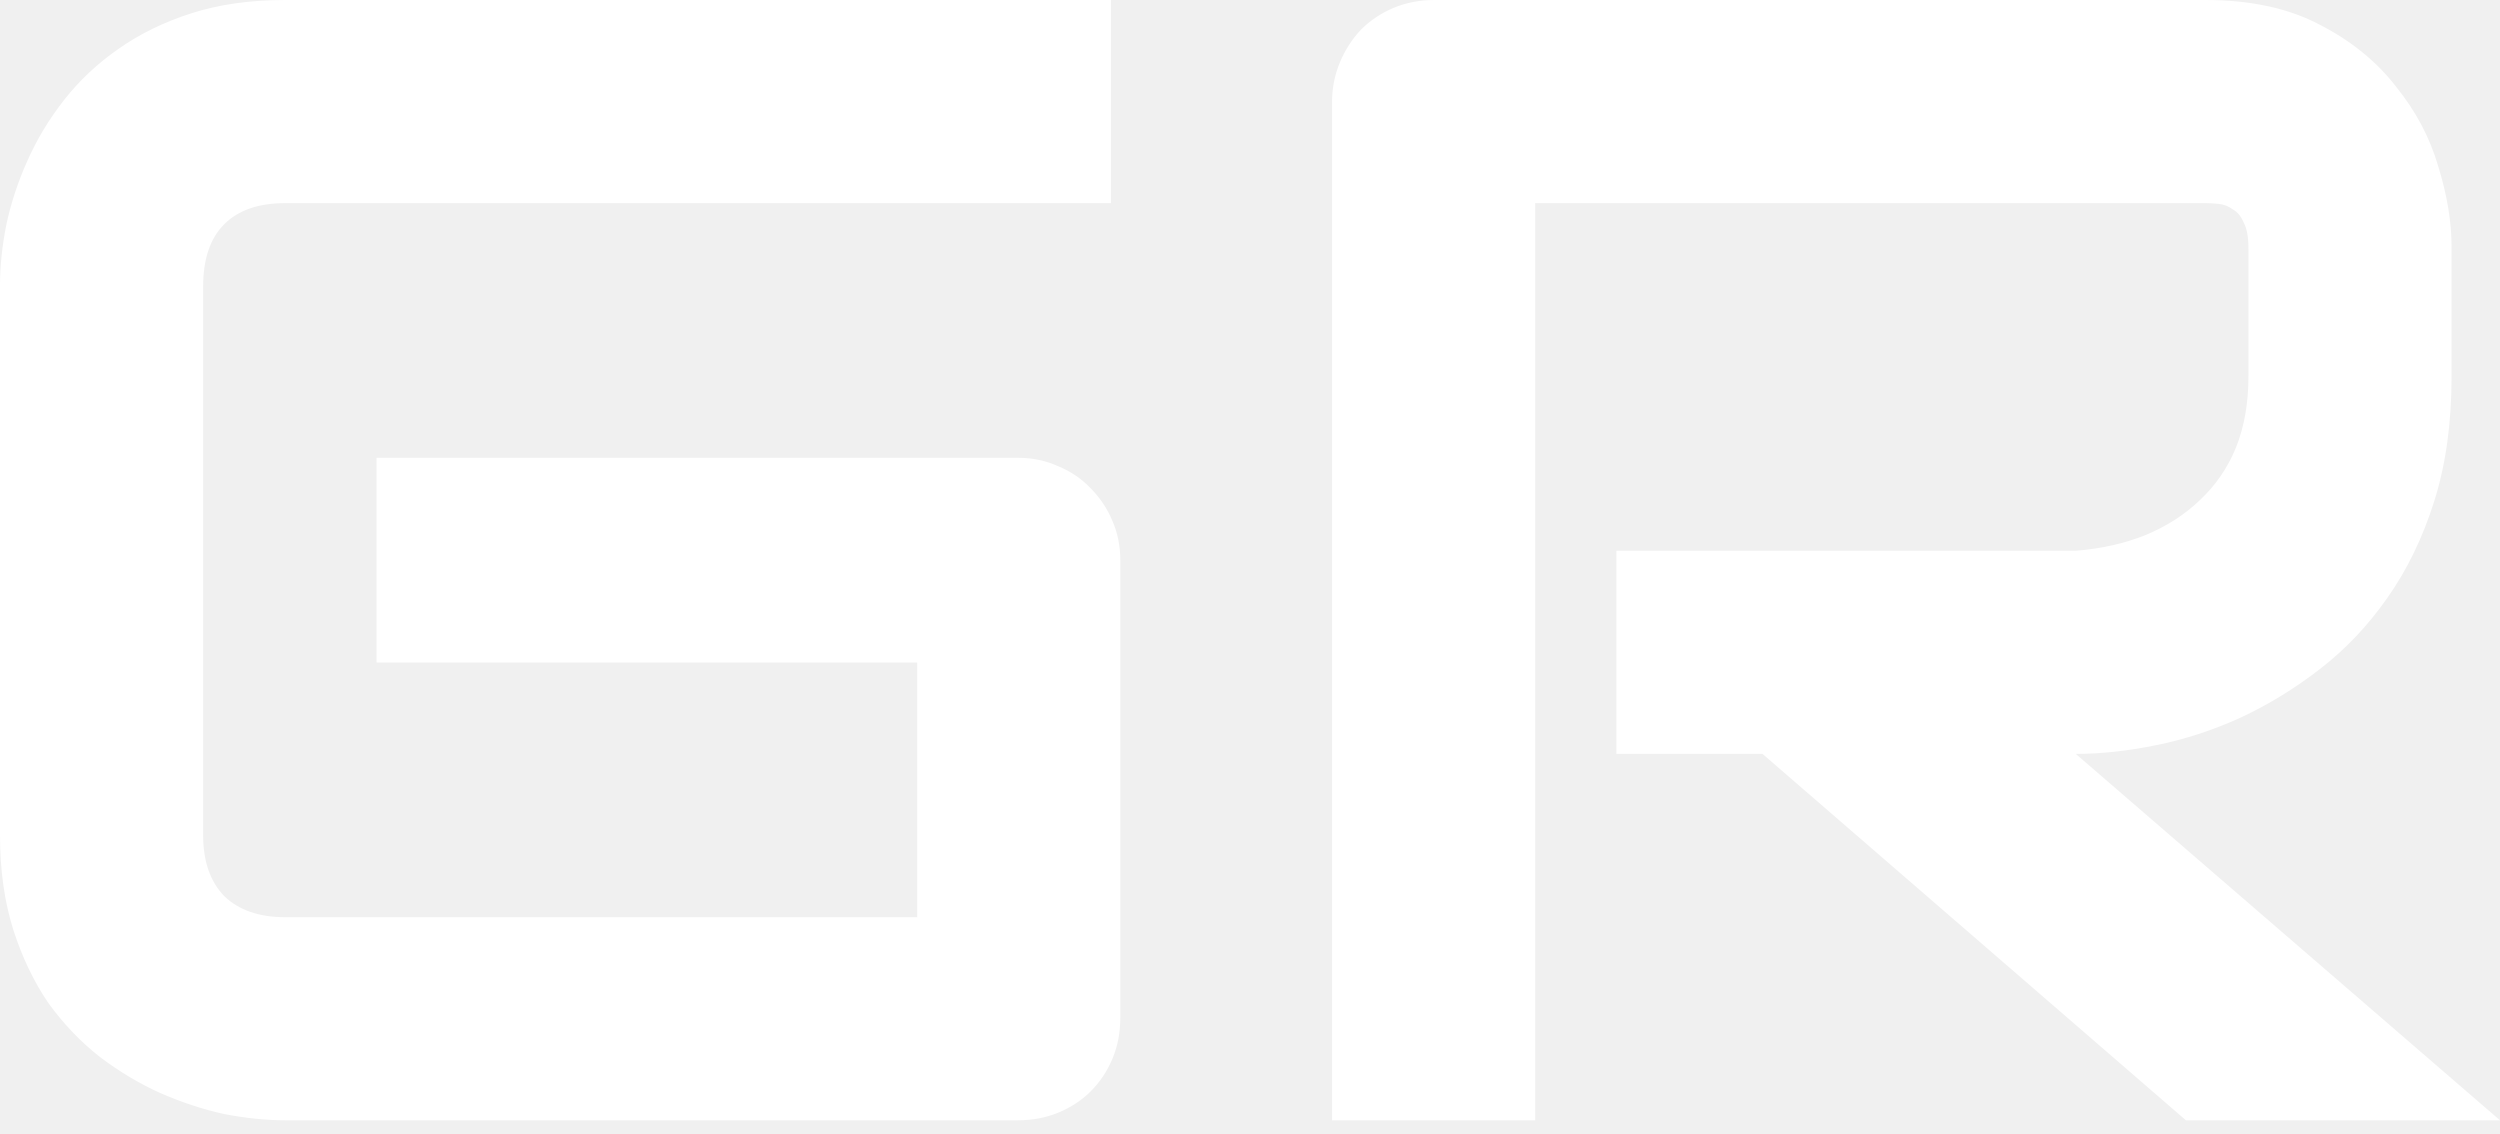
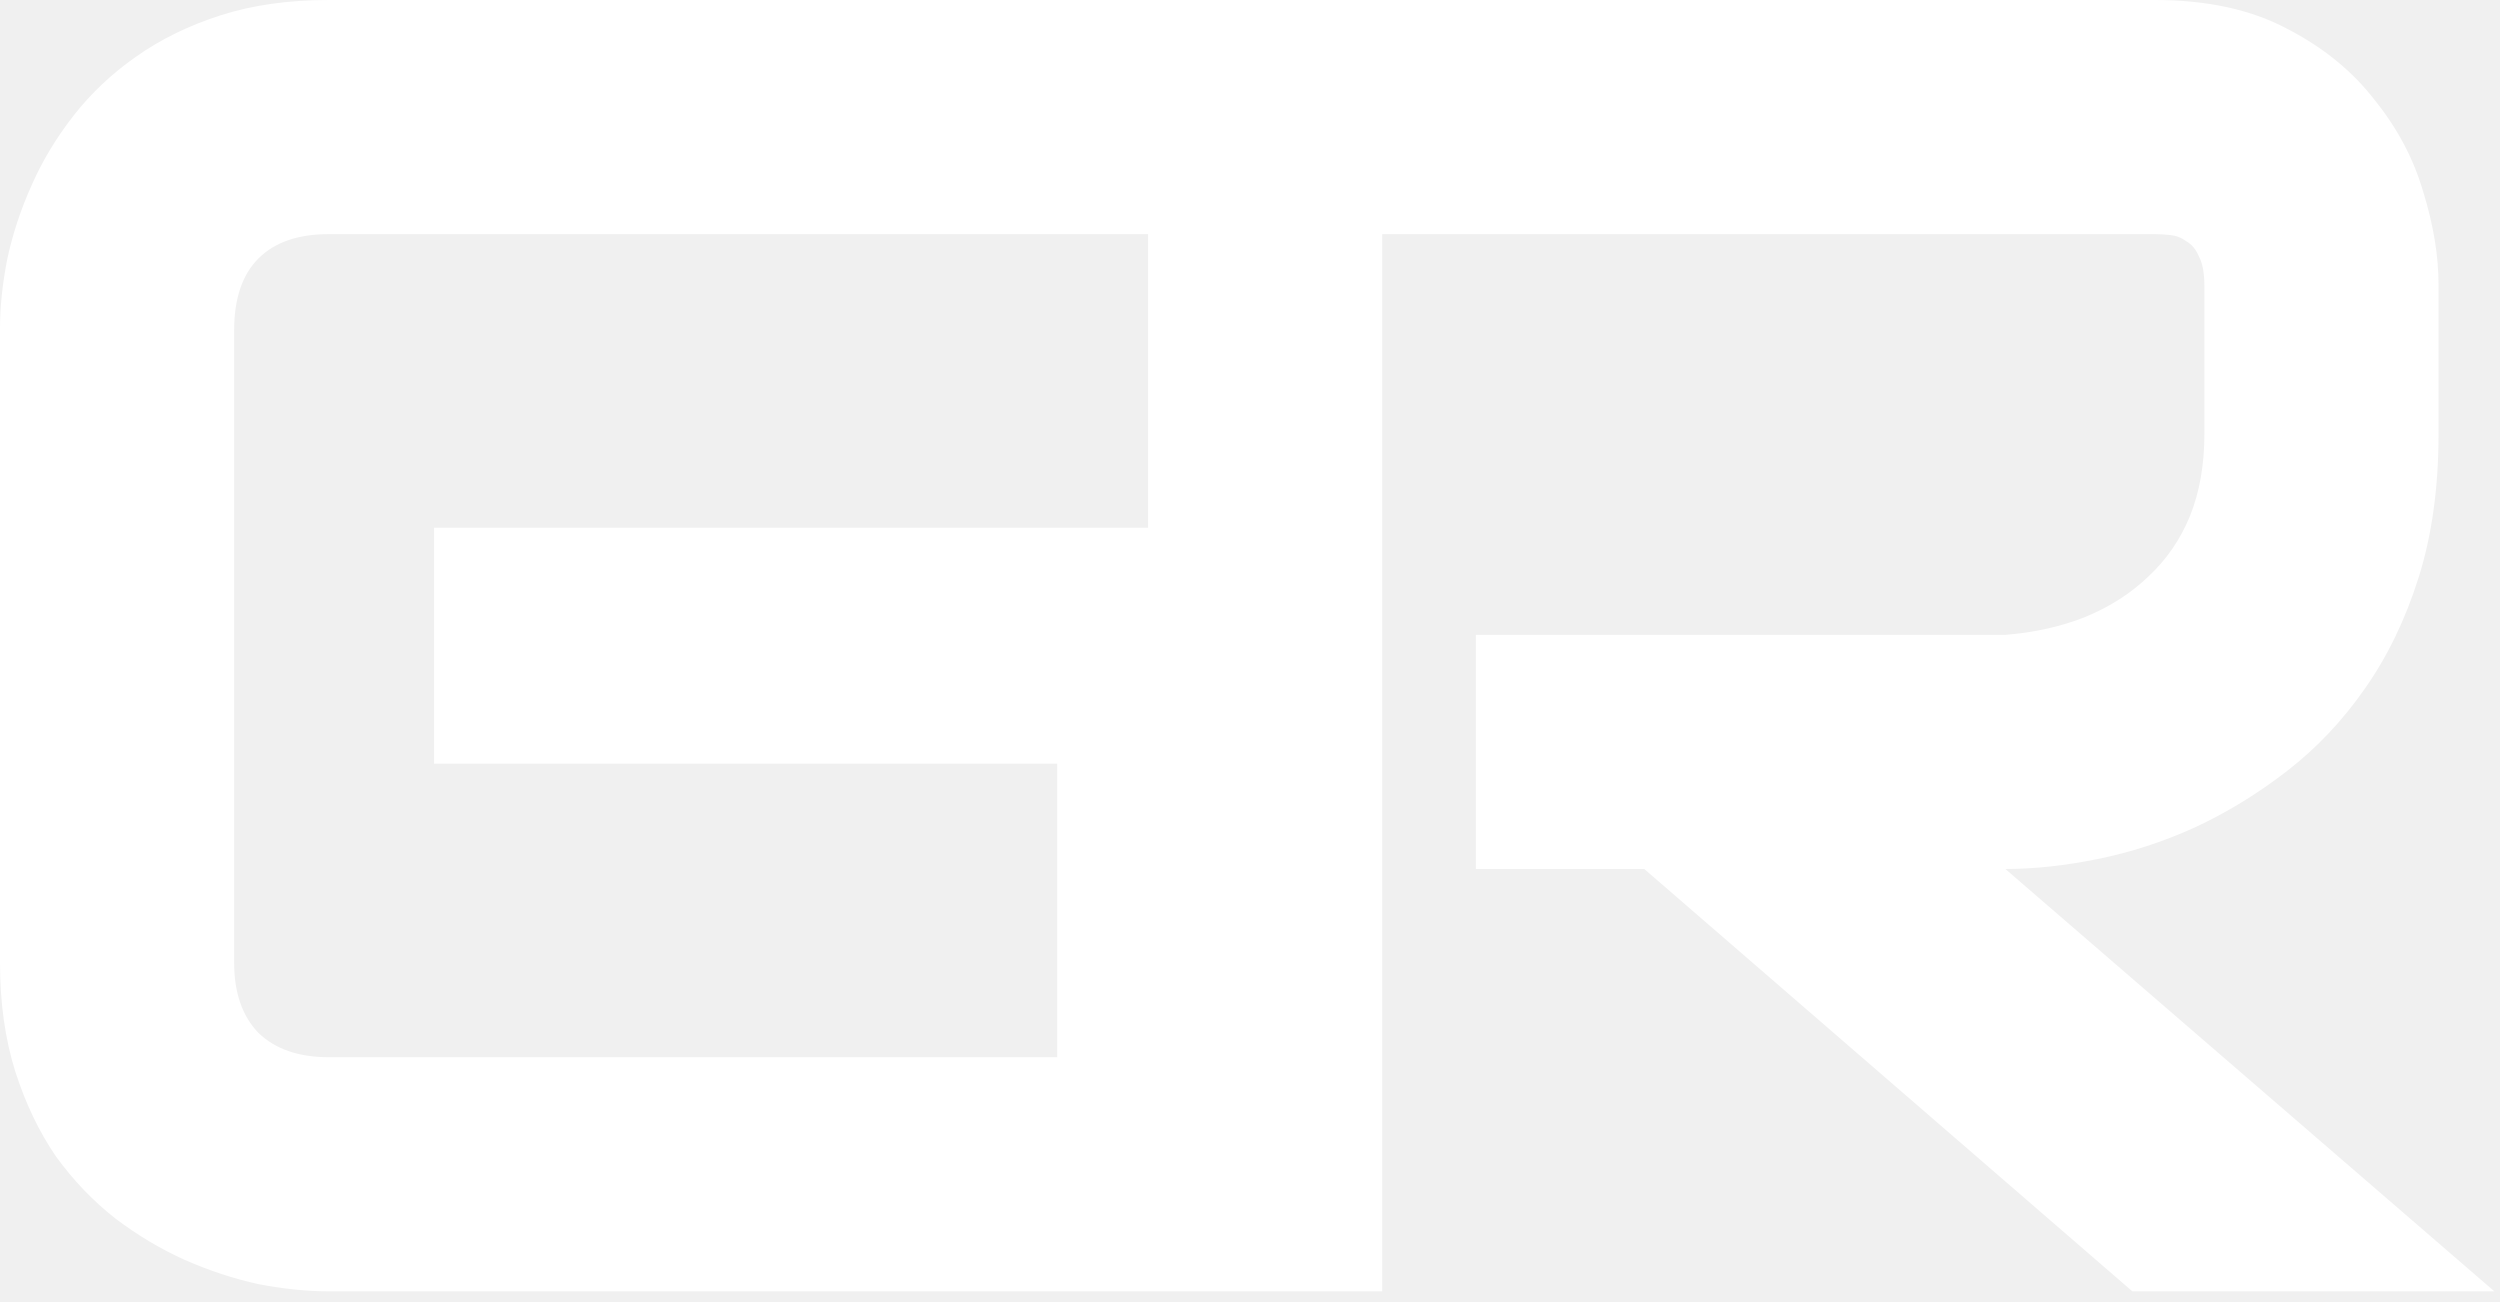
- <svg xmlns="http://www.w3.org/2000/svg" width="75" height="34" viewBox="0 0 75 34" fill="none">
-   <path d="M33.609 30.539C33.609 30.977 33.531 31.383 33.375 31.758C33.219 32.133 33 32.461 32.719 32.742C32.453 33.008 32.133 33.219 31.758 33.375C31.383 33.531 30.977 33.609 30.539 33.609H8.555C7.992 33.609 7.383 33.547 6.727 33.422C6.086 33.281 5.445 33.07 4.805 32.789C4.18 32.508 3.578 32.148 3 31.711C2.422 31.258 1.906 30.719 1.453 30.094C1.016 29.453 0.664 28.719 0.398 27.891C0.133 27.047 0 26.102 0 25.055V8.555C0 7.992 0.062 7.391 0.188 6.75C0.328 6.094 0.539 5.453 0.82 4.828C1.102 4.188 1.469 3.578 1.922 3C2.375 2.422 2.914 1.914 3.539 1.477C4.18 1.023 4.914 0.664 5.742 0.398C6.57 0.133 7.508 0 8.555 0H33.328V6.094H8.555C7.758 6.094 7.148 6.305 6.727 6.727C6.305 7.148 6.094 7.773 6.094 8.602V25.055C6.094 25.836 6.305 26.445 6.727 26.883C7.164 27.305 7.773 27.516 8.555 27.516H27.516V19.875H11.297V13.734H30.539C30.977 13.734 31.383 13.82 31.758 13.992C32.133 14.148 32.453 14.367 32.719 14.648C33 14.93 33.219 15.258 33.375 15.633C33.531 15.992 33.609 16.383 33.609 16.805V30.539ZM73.547 11.297C73.547 12.688 73.375 13.93 73.031 15.023C72.688 16.117 72.219 17.086 71.625 17.93C71.047 18.758 70.375 19.469 69.609 20.062C68.844 20.656 68.039 21.148 67.195 21.539C66.367 21.914 65.523 22.188 64.664 22.359C63.82 22.531 63.023 22.617 62.273 22.617L75 33.609H65.578L52.875 22.617H48.492V16.523H62.273C63.039 16.461 63.734 16.305 64.359 16.055C65 15.789 65.547 15.438 66 15C66.469 14.562 66.828 14.039 67.078 13.43C67.328 12.805 67.453 12.094 67.453 11.297V7.453C67.453 7.109 67.406 6.852 67.312 6.68C67.234 6.492 67.125 6.359 66.984 6.281C66.859 6.188 66.719 6.133 66.562 6.117C66.422 6.102 66.289 6.094 66.164 6.094H46.055V33.609H39.961V3.07C39.961 2.648 40.039 2.25 40.195 1.875C40.352 1.5 40.562 1.172 40.828 0.891C41.109 0.609 41.438 0.391 41.812 0.234C42.188 0.078 42.594 0 43.031 0H66.164C67.523 0 68.672 0.25 69.609 0.75C70.547 1.234 71.305 1.852 71.883 2.602C72.477 3.336 72.898 4.133 73.148 4.992C73.414 5.852 73.547 6.656 73.547 7.406V11.297Z" fill="white" />
+ <svg xmlns="http://www.w3.org/2000/svg" width="244" height="127" viewBox="0 0 244 127" fill="none">
+   <path d="M126.035 114.521C126.035 116.162 125.742 117.686 125.156 119.092C124.57 120.498 123.75 121.729 122.695 122.783C121.699 123.779 120.498 124.57 119.092 125.156C117.686 125.742 116.162 126.035 114.521 126.035H32.08C29.971 126.035 27.686 125.801 25.225 125.332C22.822 124.805 20.42 124.014 18.018 122.959C15.674 121.904 13.418 120.557 11.25 118.916C9.082 117.217 7.148 115.195 5.449 112.852C3.809 110.449 2.49 107.695 1.494 104.59C0.498 101.426 0 97.881 0 93.955V32.08C0 29.971 0.234 27.715 0.703 25.312C1.23 22.852 2.021 20.449 3.076 18.105C4.131 15.703 5.508 13.418 7.207 11.25C8.906 9.082 10.928 7.178 13.271 5.537C15.674 3.838 18.428 2.49 21.533 1.494C24.639 0.498 28.154 0 32.08 0H124.98V22.852H32.08C29.092 22.852 26.807 23.643 25.225 25.225C23.643 26.807 22.852 29.15 22.852 32.256V93.955C22.852 96.885 23.643 99.17 25.225 100.811C26.865 102.393 29.15 103.184 32.08 103.184H103.184V74.531H42.363V51.504H114.521C116.162 51.504 117.686 51.826 119.092 52.471C120.498 53.057 121.699 53.877 122.695 54.932C123.75 55.986 124.57 57.217 125.156 58.623C125.742 59.971 126.035 61.435 126.035 63.018V114.521ZM238.001 42.363C238.001 47.578 237.356 52.236 236.067 56.338C234.778 60.44 233.02 64.072 230.794 67.236C228.626 70.342 226.106 73.008 223.235 75.234C220.364 77.461 217.346 79.307 214.182 80.772C211.077 82.178 207.913 83.203 204.69 83.848C201.526 84.492 198.538 84.814 195.725 84.814L243.45 126.035H208.118L160.481 84.814H144.046V61.963H195.725C198.596 61.728 201.204 61.143 203.548 60.205C205.95 59.209 208.001 57.891 209.7 56.25C211.458 54.609 212.805 52.647 213.743 50.361C214.68 48.018 215.149 45.352 215.149 42.363V27.949C215.149 26.66 214.973 25.693 214.622 25.049C214.329 24.346 213.919 23.848 213.391 23.555C212.923 23.203 212.395 22.998 211.809 22.939C211.282 22.881 210.784 22.852 210.315 22.852H134.905V126.035H112.054V11.514C112.054 9.932 112.346 8.438 112.932 7.031C113.518 5.625 114.309 4.395 115.305 3.34C116.36 2.285 117.591 1.465 118.997 0.879C120.403 0.293 121.927 0 123.567 0H210.315C215.413 0 219.72 0.938 223.235 2.812C226.751 4.629 229.593 6.943 231.761 9.756C233.987 12.51 235.569 15.498 236.507 18.721C237.503 21.943 238.001 24.961 238.001 27.773V42.363Z" fill="white" />
</svg>
